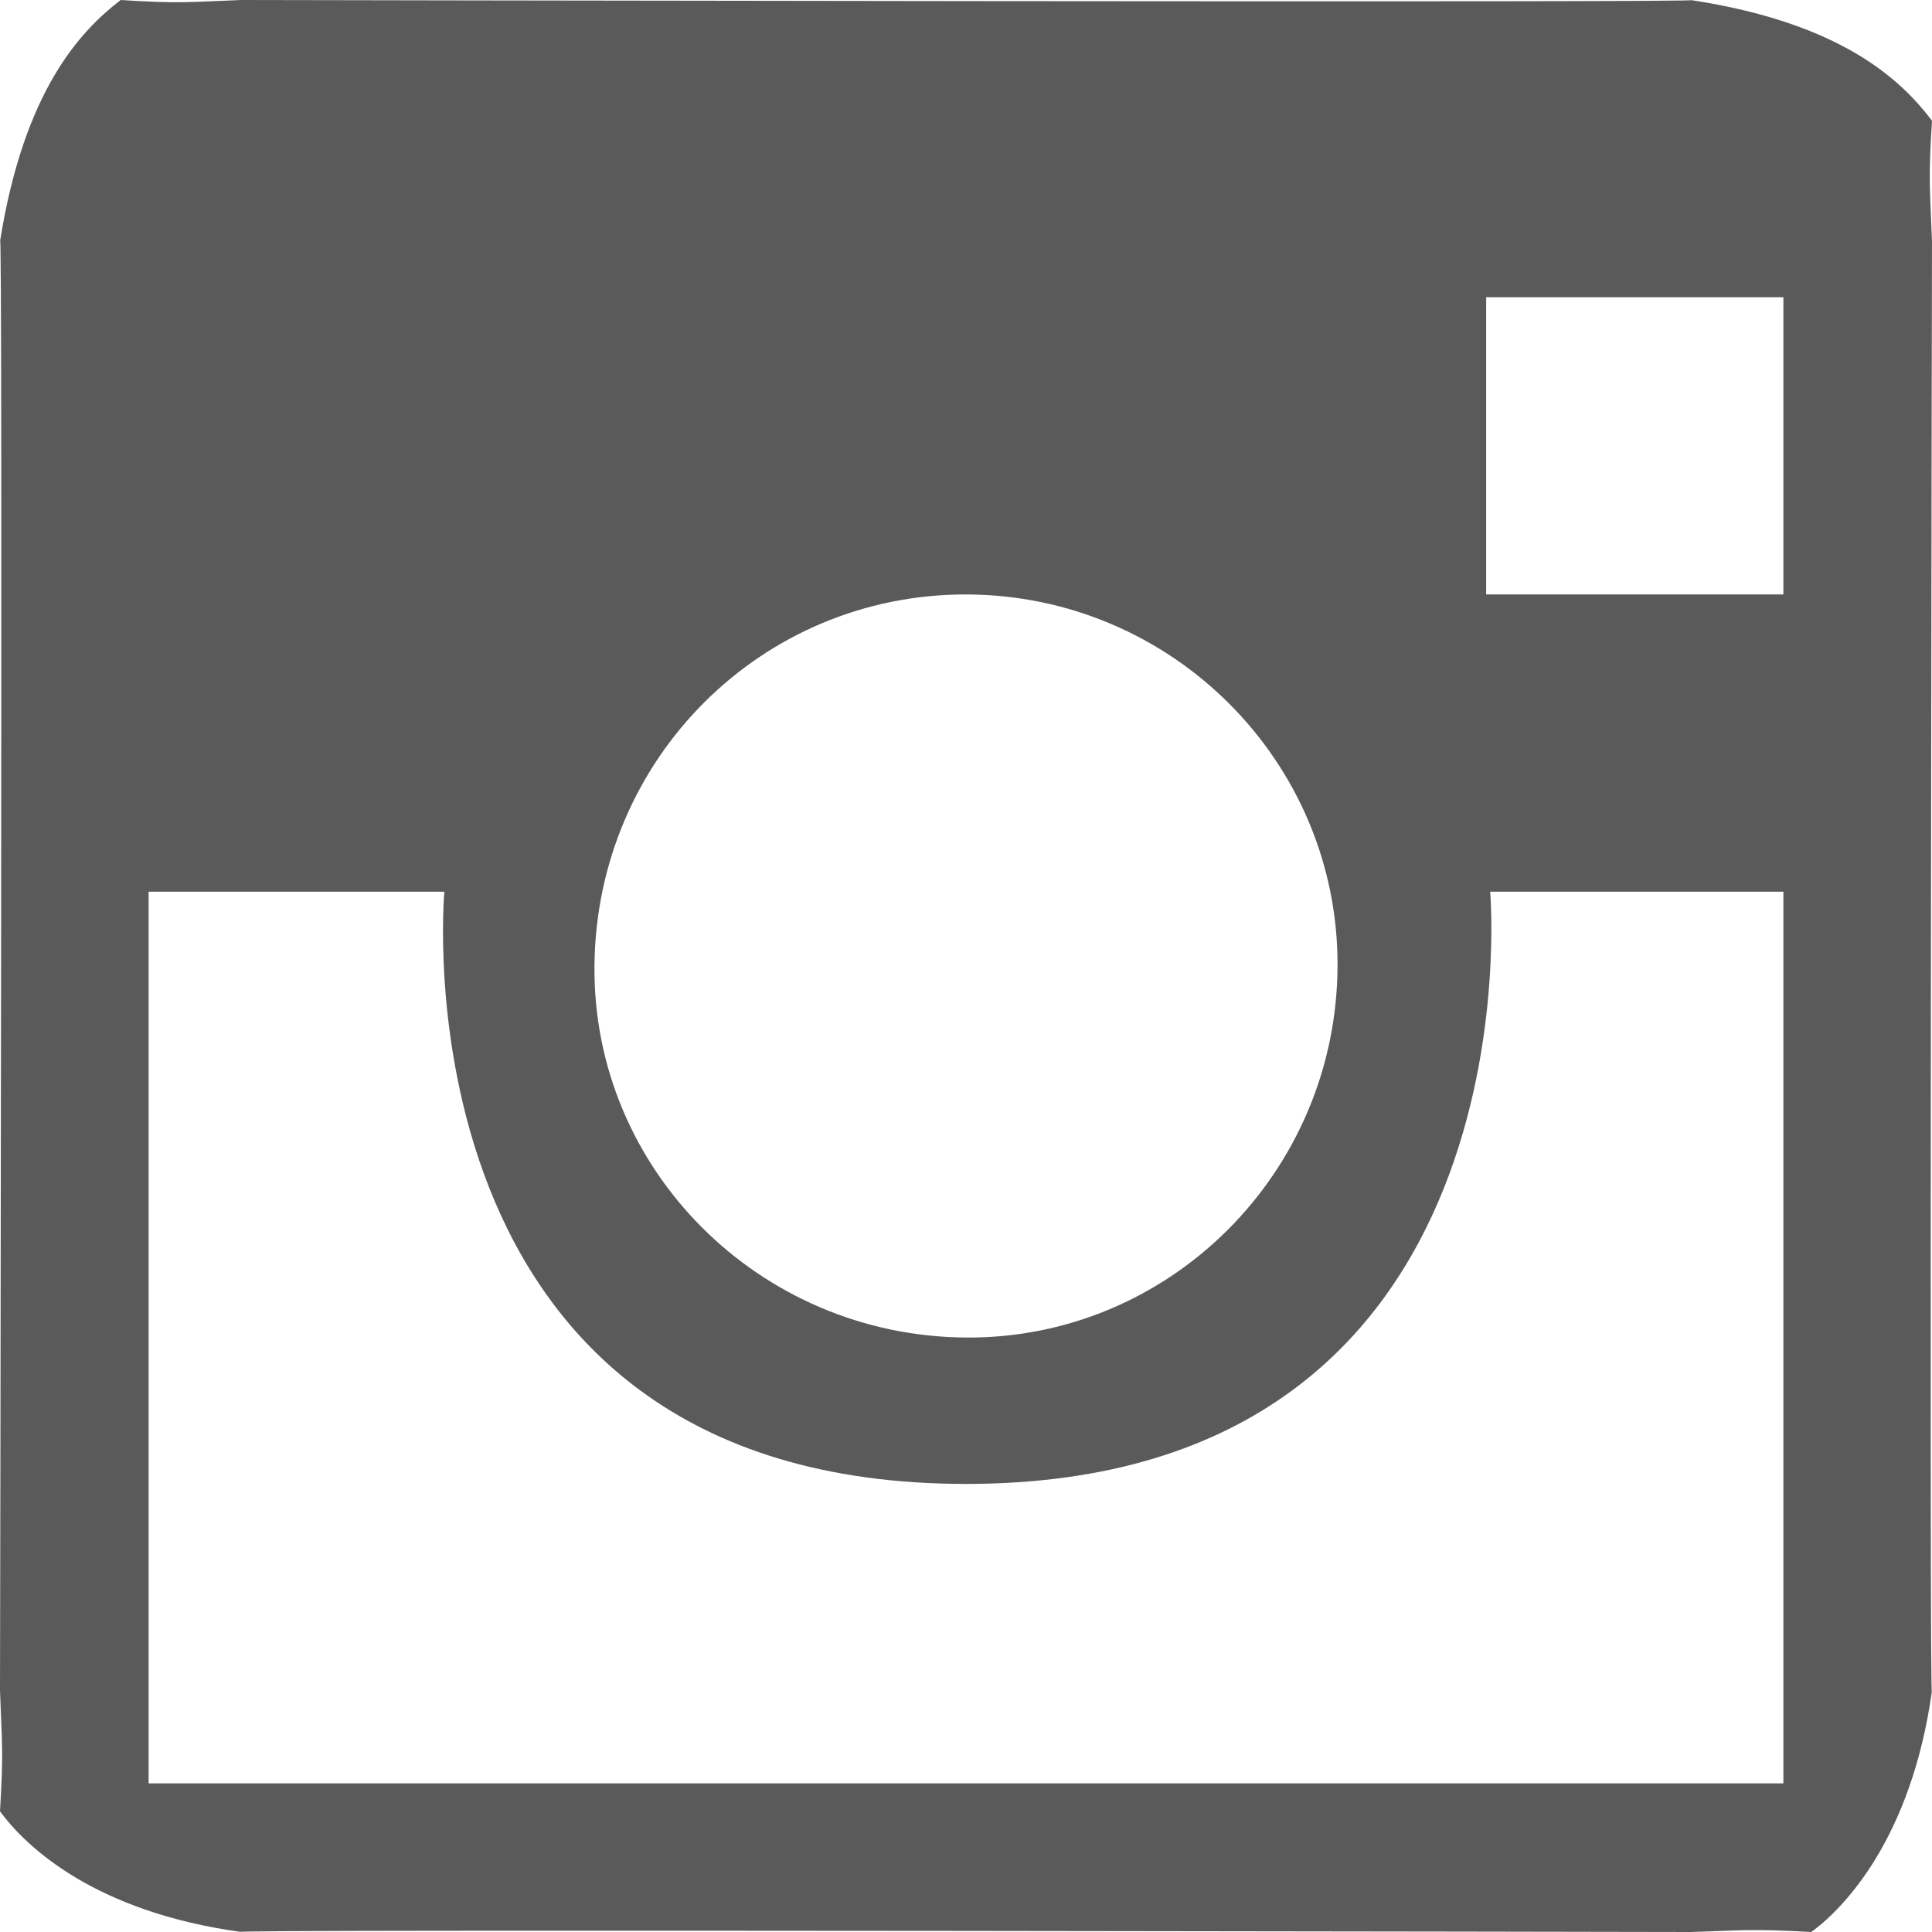
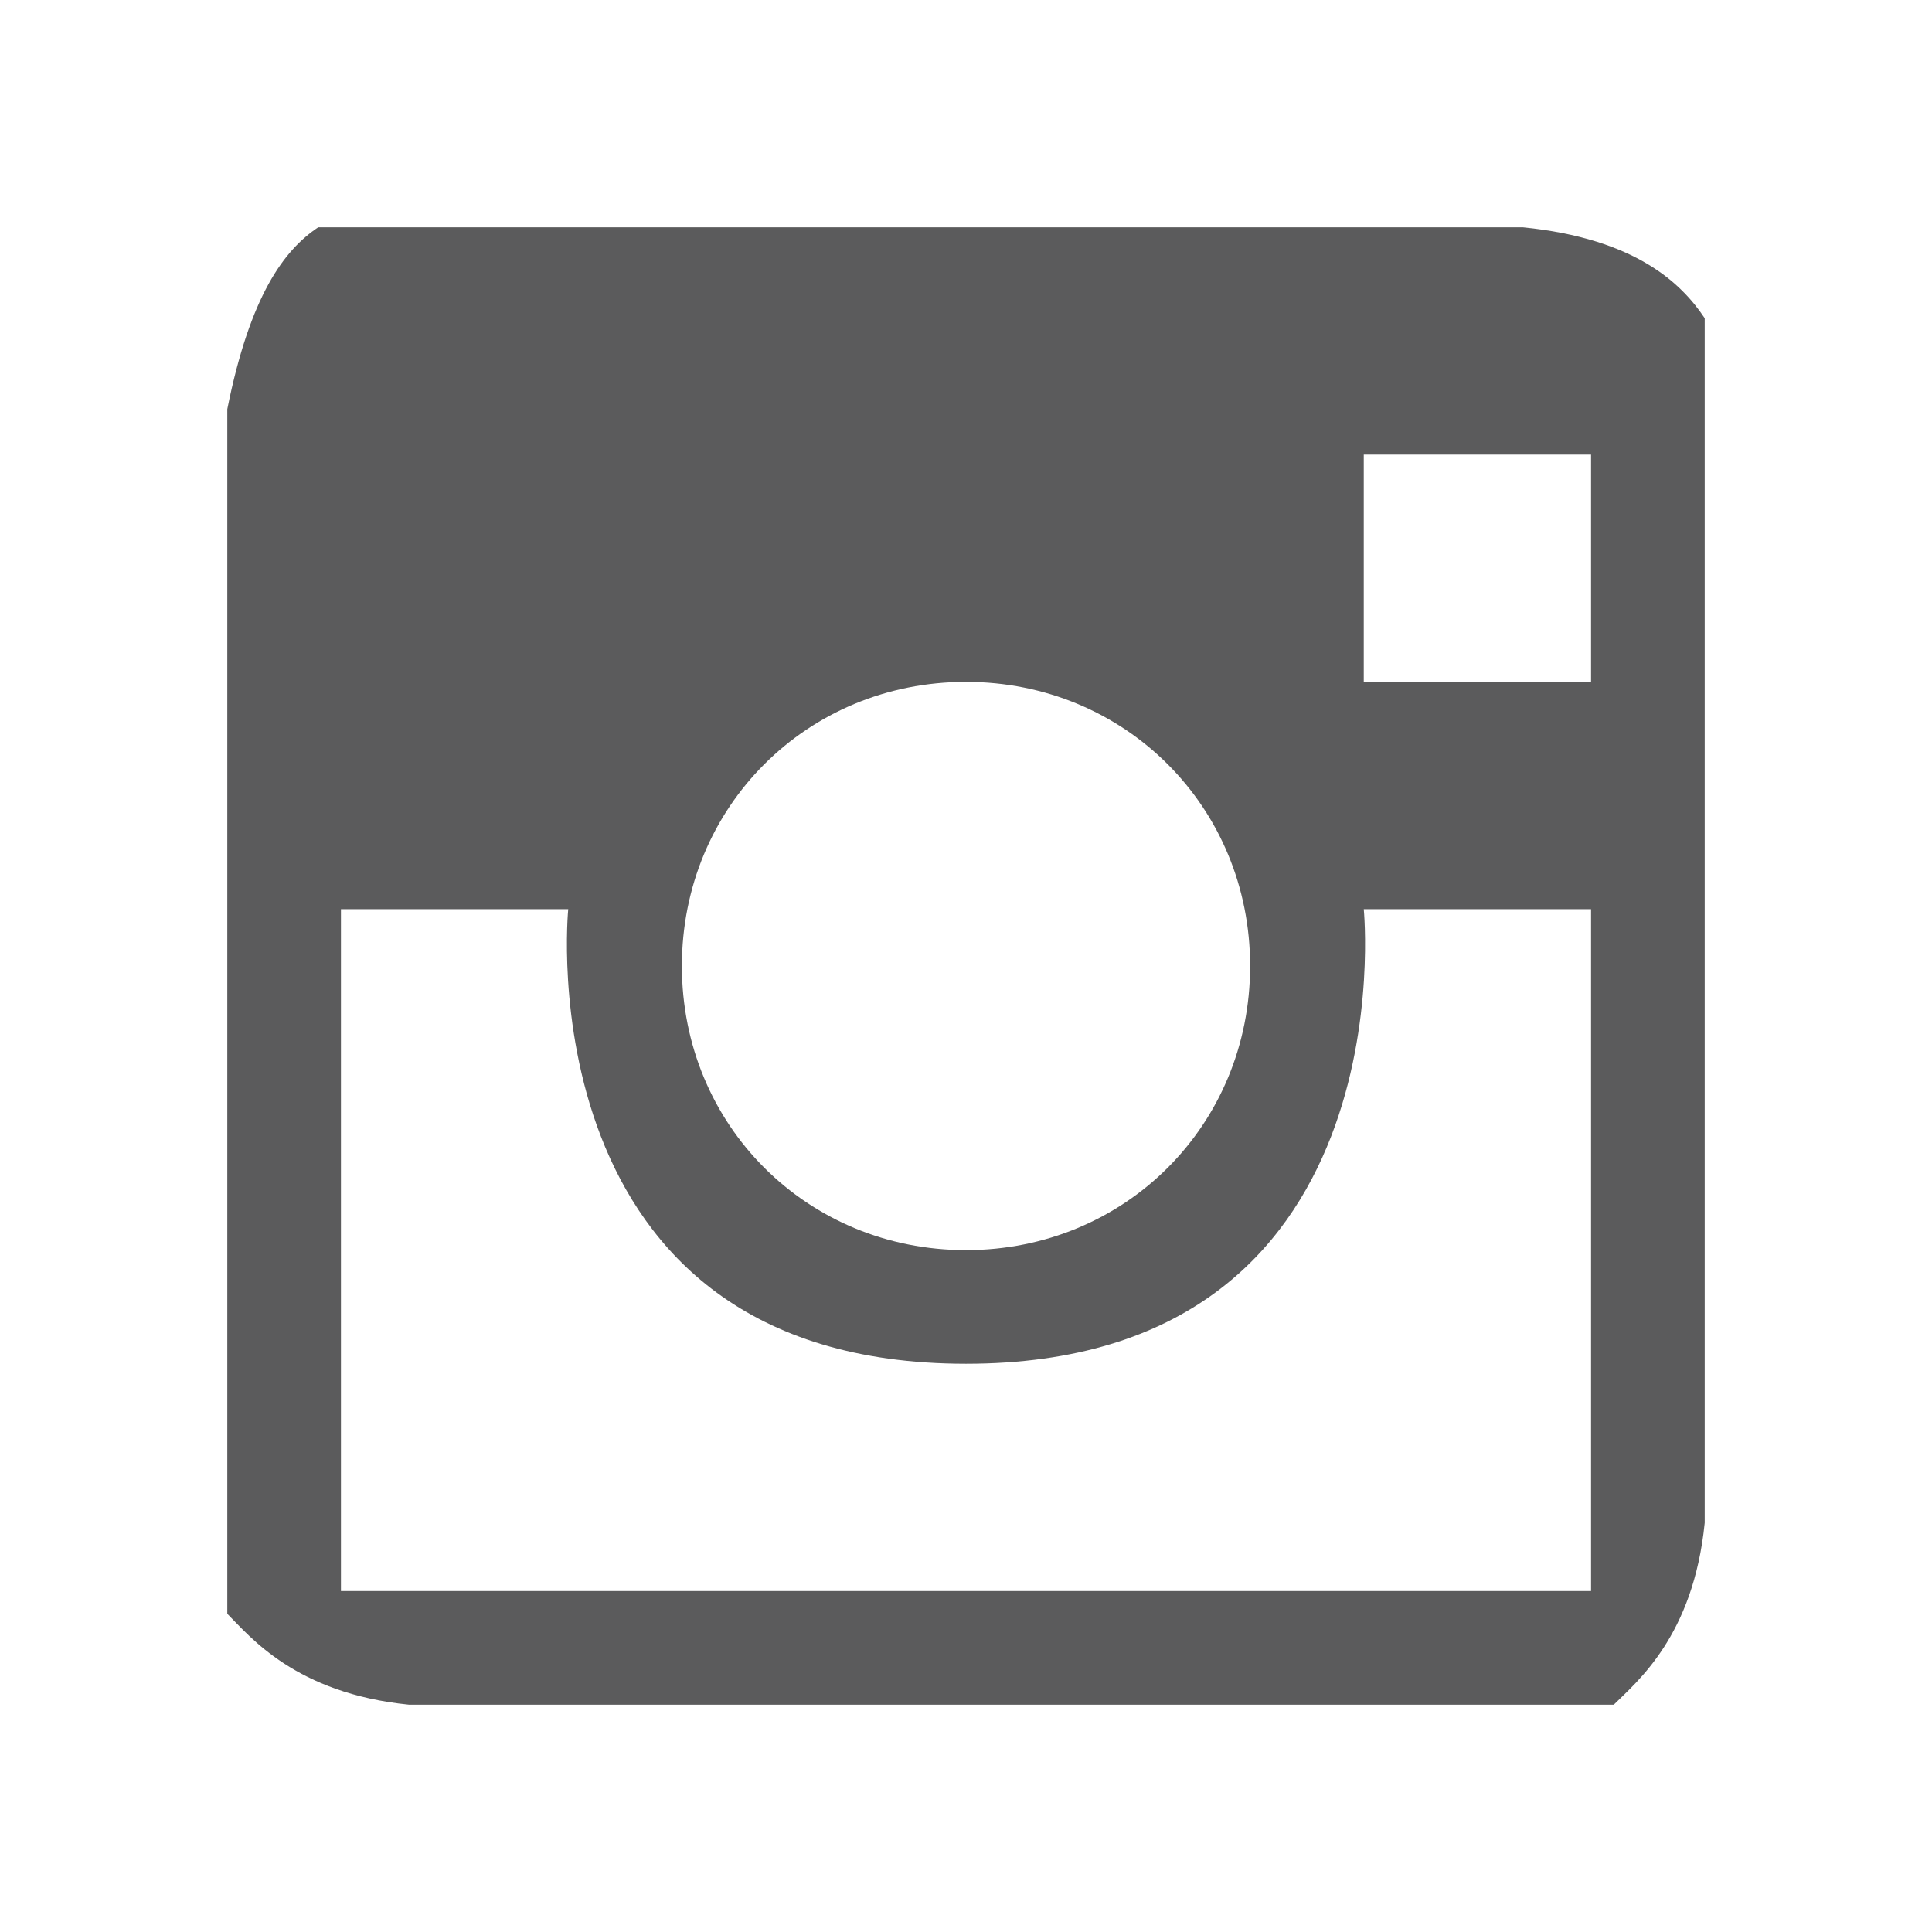
- <svg xmlns="http://www.w3.org/2000/svg" xmlns:xlink="http://www.w3.org/1999/xlink" width="13" height="13" viewBox="0 0 13 13" version="1.1">
-   <g id="Canvas" transform="translate(-2629 -6982)">
-     <g id="Combined Shape">
-       <use xlink:href="#path0_fill" transform="translate(2629 6982)" fill="#5A5A5A" />
-     </g>
-   </g>
-   <defs>
-     <path id="path0_fill" fill-rule="evenodd" d="M 10 4L 12 4L 12 2L 10 2L 10 4ZM 1 12L 12 12L 12 6L 10.027 6C 10.027 6 10.375 9.985 6.5 9.985C 2.625 9.985 2.99 6 2.99 6L 1 6L 1 12ZM 9 6.5C 9.006 5.126 7.885 4.002 6.5 4C 5.125 3.998 4.012 5.105 4 6.5C 3.988 7.865 5.105 8.99 6.5 9C 7.87 9.01 8.994 7.89 9 6.5ZM 11.375 0C 11.725 0.02 1.625 0 1.625 0C 1.268 0.013 1.215 0.026 0.812 0C 0.542 0.208 0.162 0.606 0 1.625C 0.02 1.265 0 11.375 0 11.375C 0.012 11.728 0.025 11.777 0 12.188C 0.176 12.428 0.64 12.866 1.625 13C 1.275 12.98 11.375 13 11.375 13C 11.725 12.99 11.769 12.977 12.188 13C 12.408 12.84 12.863 12.367 13 11.375C 12.98 11.735 13 1.625 13 1.625C 12.987 1.268 12.974 1.215 13 0.812C 12.79 0.536 12.39 0.154 11.375 0Z" />
-   </defs>
+ <svg xmlns="http://www.w3.org/2000/svg" version="1.1" id="Layer_1" x="0px" y="0px" viewBox="0 0 17 17" style="enable-background:new 0 0 17 17;" xml:space="preserve">
+   <style type="text/css">
+ 	.st0{fill:none;}
+ 	.st1{fill:#5B5B5C;}
+ </style>
+   <rect class="st0" width="17" height="17" />
+   <path class="st1" d="M15,2.8c-0.2-0.3-0.6-0.7-1.6-0.8c0.3,0-9.8,0-9.8,0C3.3,2,3.2,2,2.8,2C2.5,2.2,2.2,2.6,2,3.6  c0-0.4,0,9.8,0,9.8c0,0.4,0,0.4,0,0.8c0.2,0.2,0.6,0.7,1.6,0.8c-0.3,0,9.8,0,9.8,0c0.3,0,0.4,0,0.8,0c0.2-0.2,0.7-0.6,0.8-1.6  c0,0.4,0-9.8,0-9.8C15,3.3,15,3.2,15,2.8z M8.5,6C9.9,6,11,7.1,11,8.5S9.9,11,8.5,11S6,9.9,6,8.5S7.1,6,8.5,6z M14,14H3V8h2  c0,0-0.4,4,3.5,4S12,8,12,8h2V14z M14,6h-2V4h2V6z" />
</svg>
